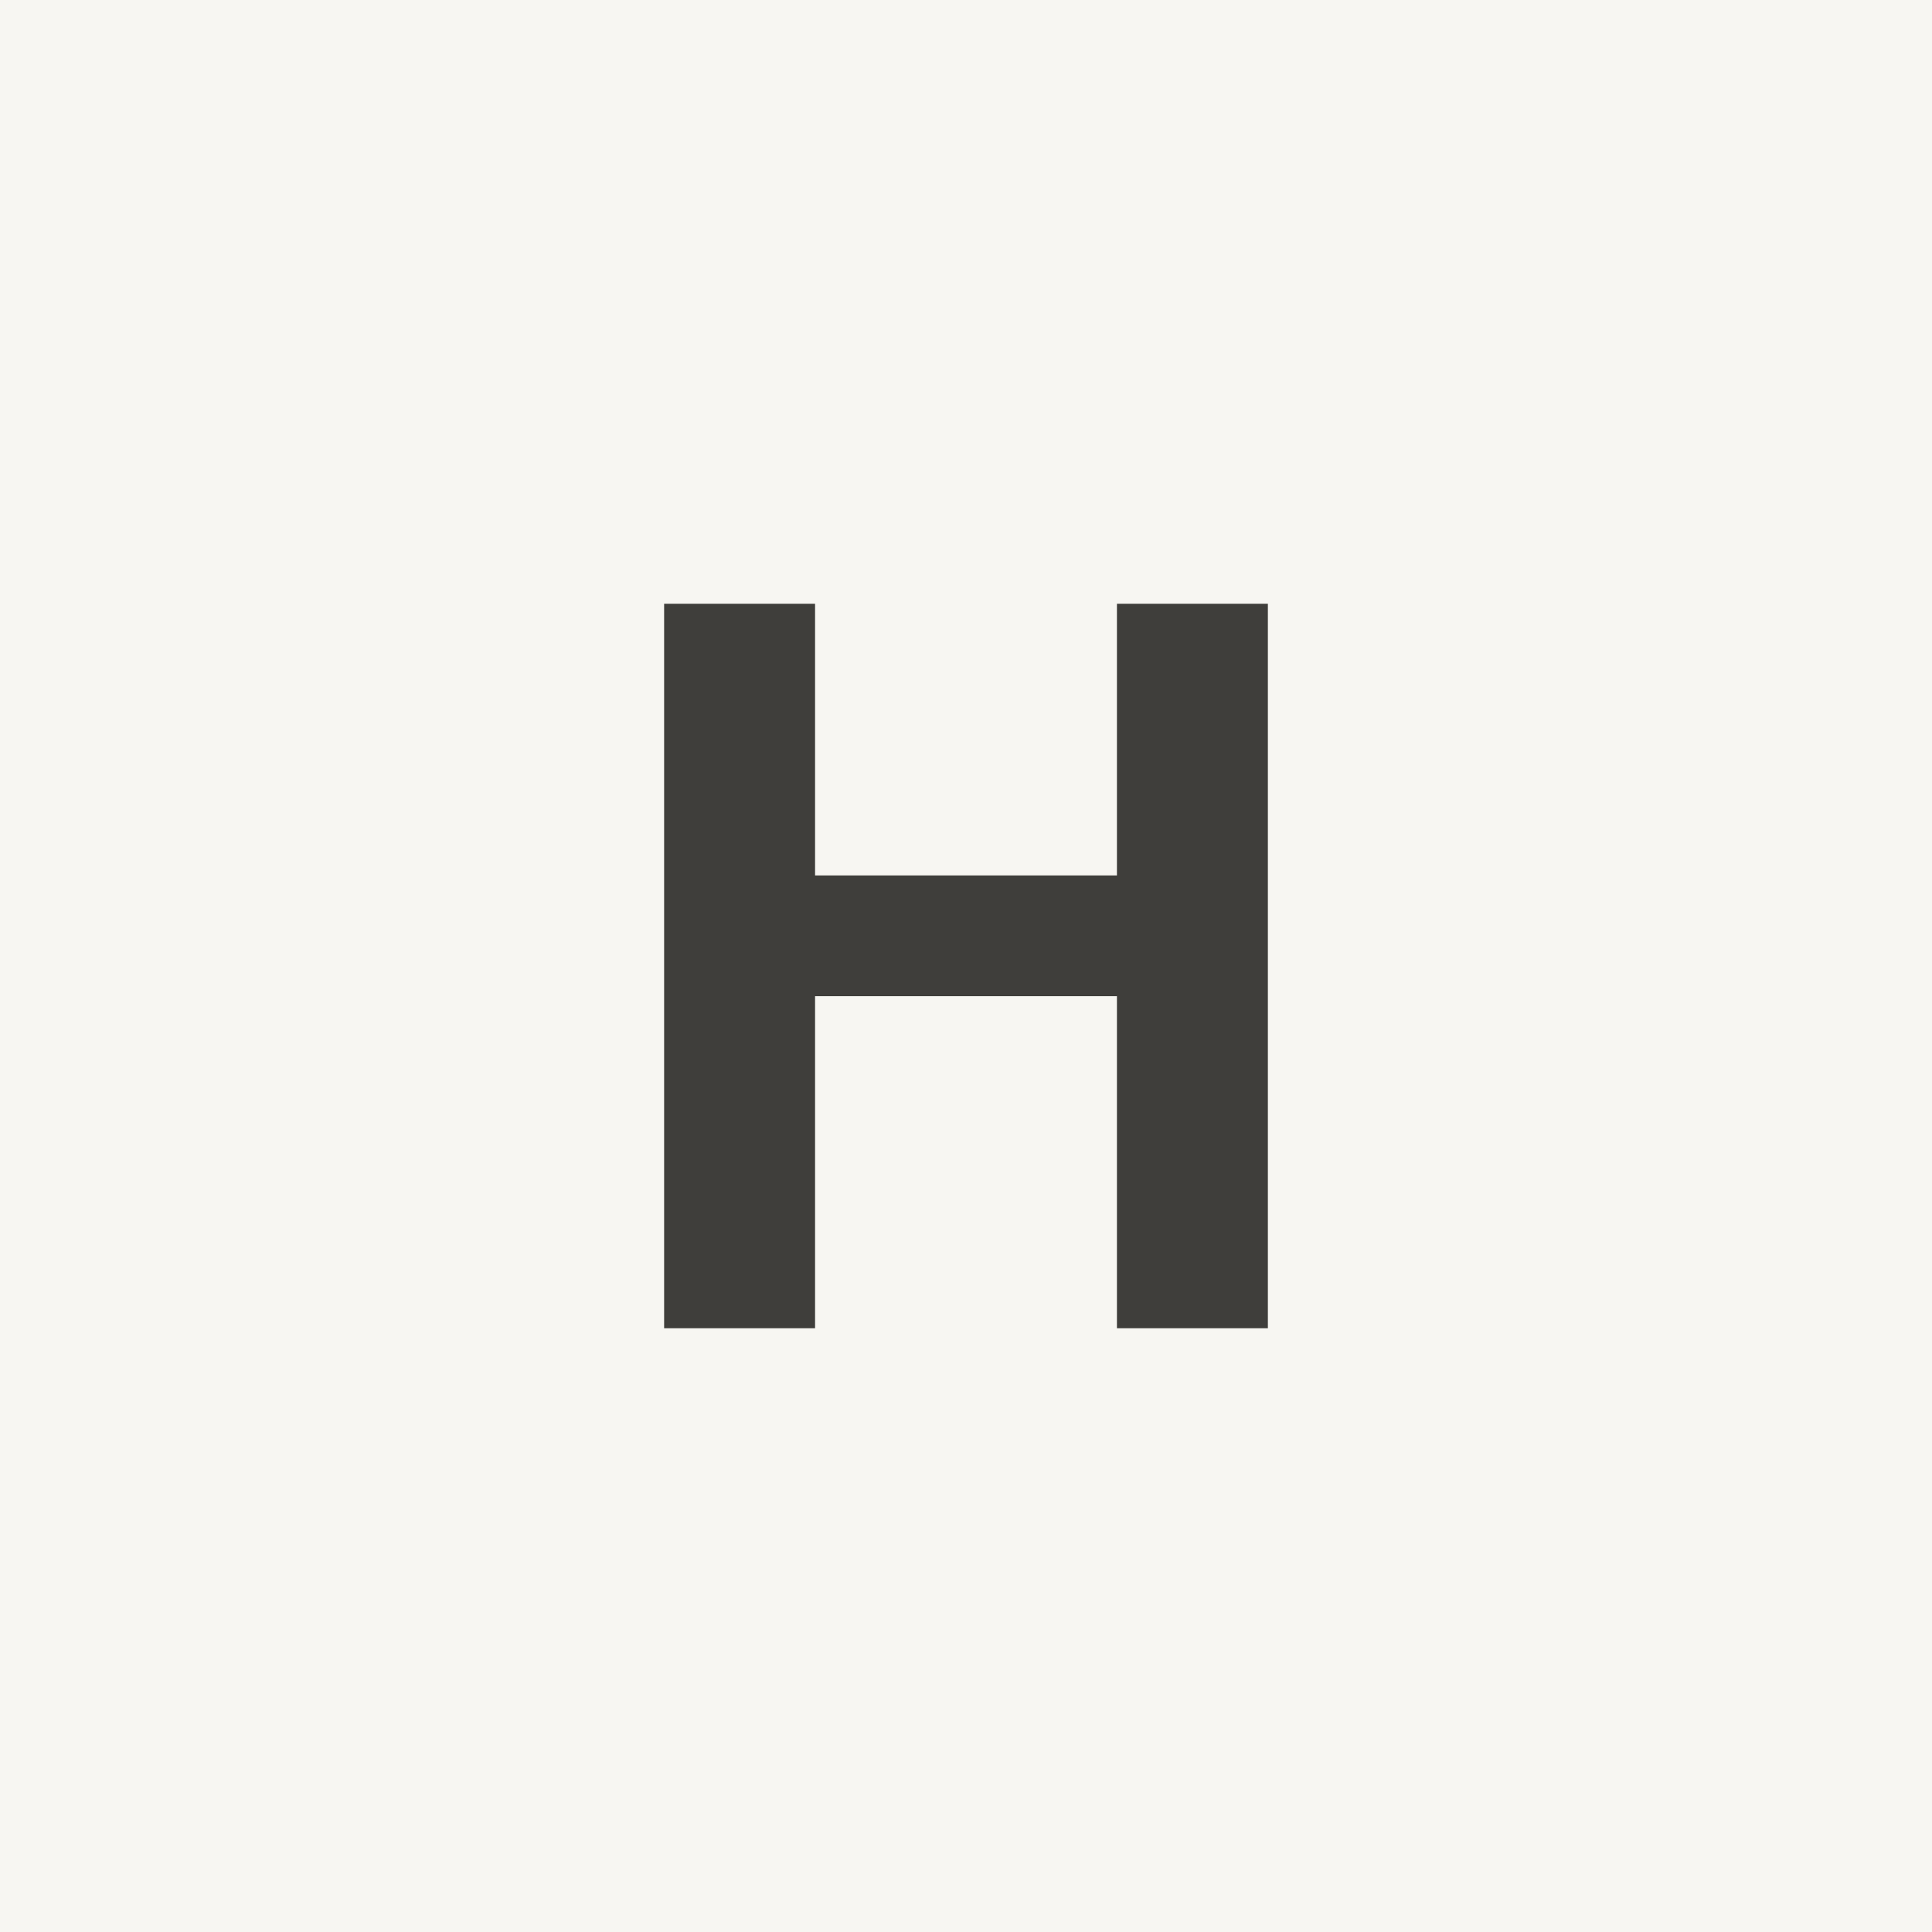
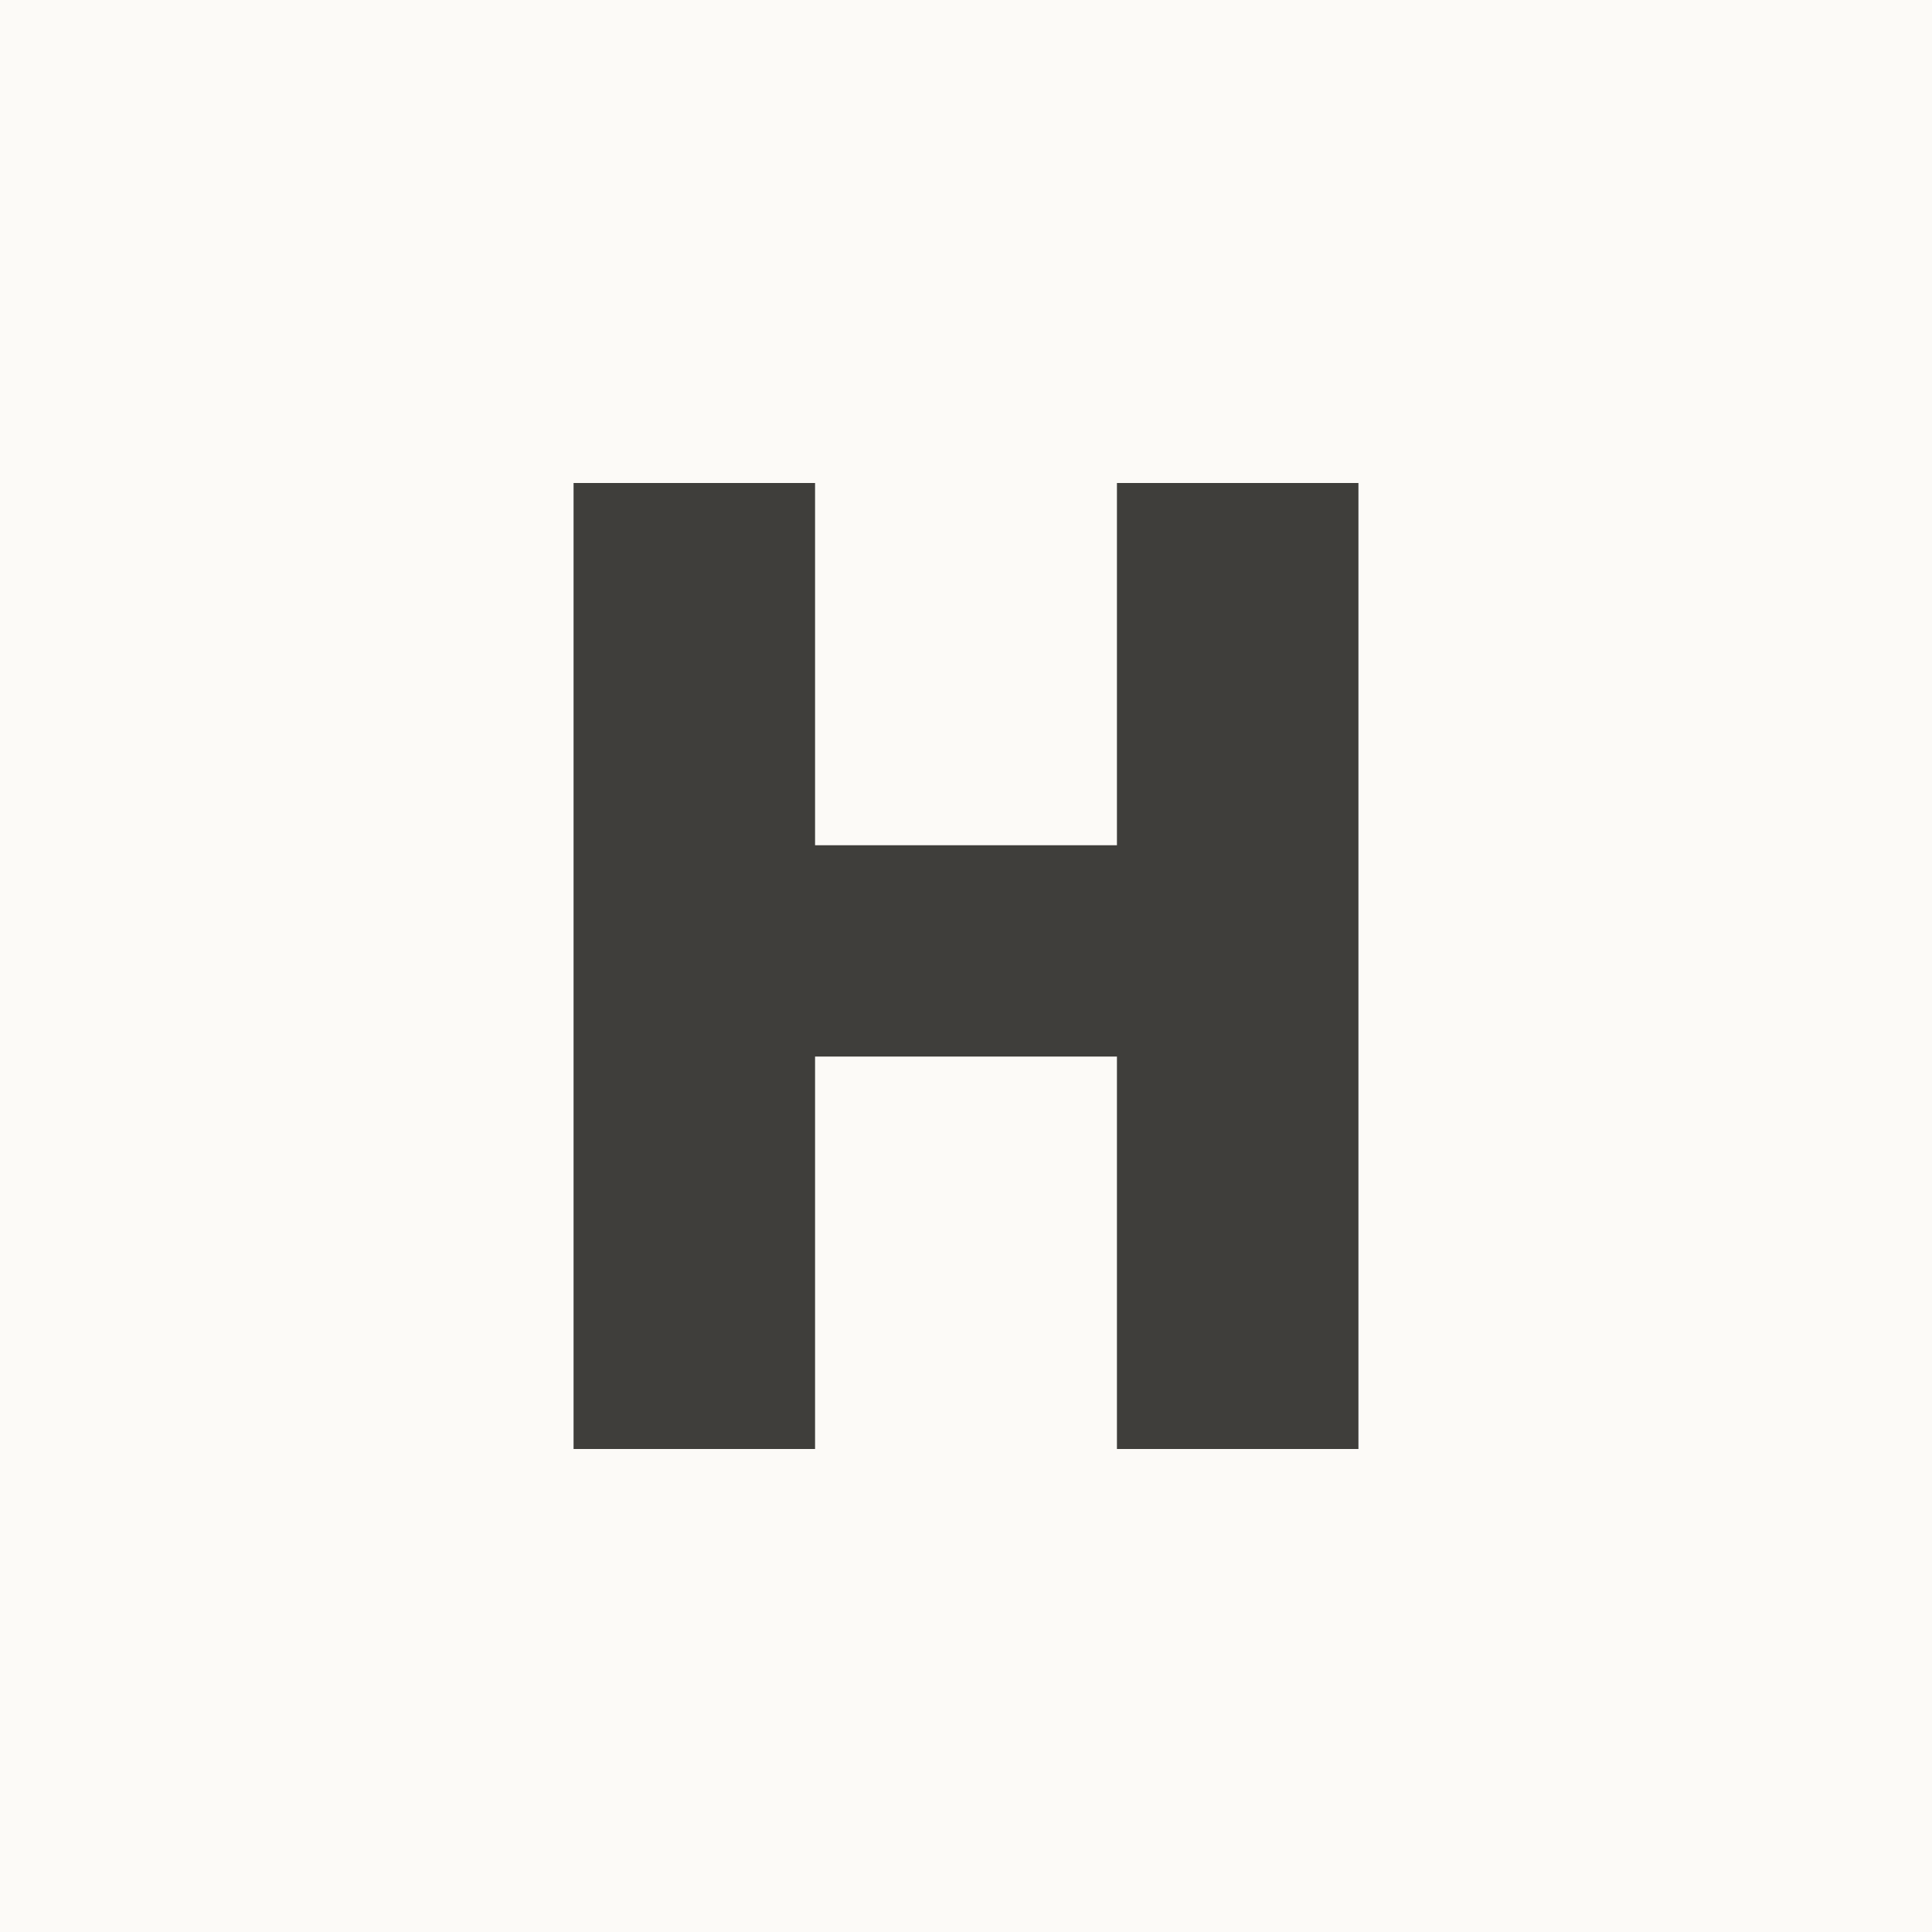
- <svg xmlns="http://www.w3.org/2000/svg" version="1.1" width="1024" height="1024" viewBox="0 0 1024 1024">
-   <rect width="1056" height="1056" x="-16" y="-16" style="fill:hsl(40, 24%, 96%)" />
-   <path d="m 352,320 0,384 80,0 0,-176 160,0 0,176 80,0 0,-384 -80,0 0,144 -160,0 0,-144 z" style="fill:hsl(40, 3%, 24%)" />
+ <svg xmlns="http://www.w3.org/2000/svg" width="1024" height="1024" viewBox="0 0 1024 1024">
+   <rect width="1056" height="1056" x="-16" y="-16" style="fill:hsl(36, 48%, 98%)" />
+   <path d="m 592,768 128,0 0,-512 L 592,256 l 0,192 -160,0 0,-192 -128,0 0,512 128,0 0,-208 160,0 z" style="fill:hsl(36, 3%, 24%)" />
</svg>
